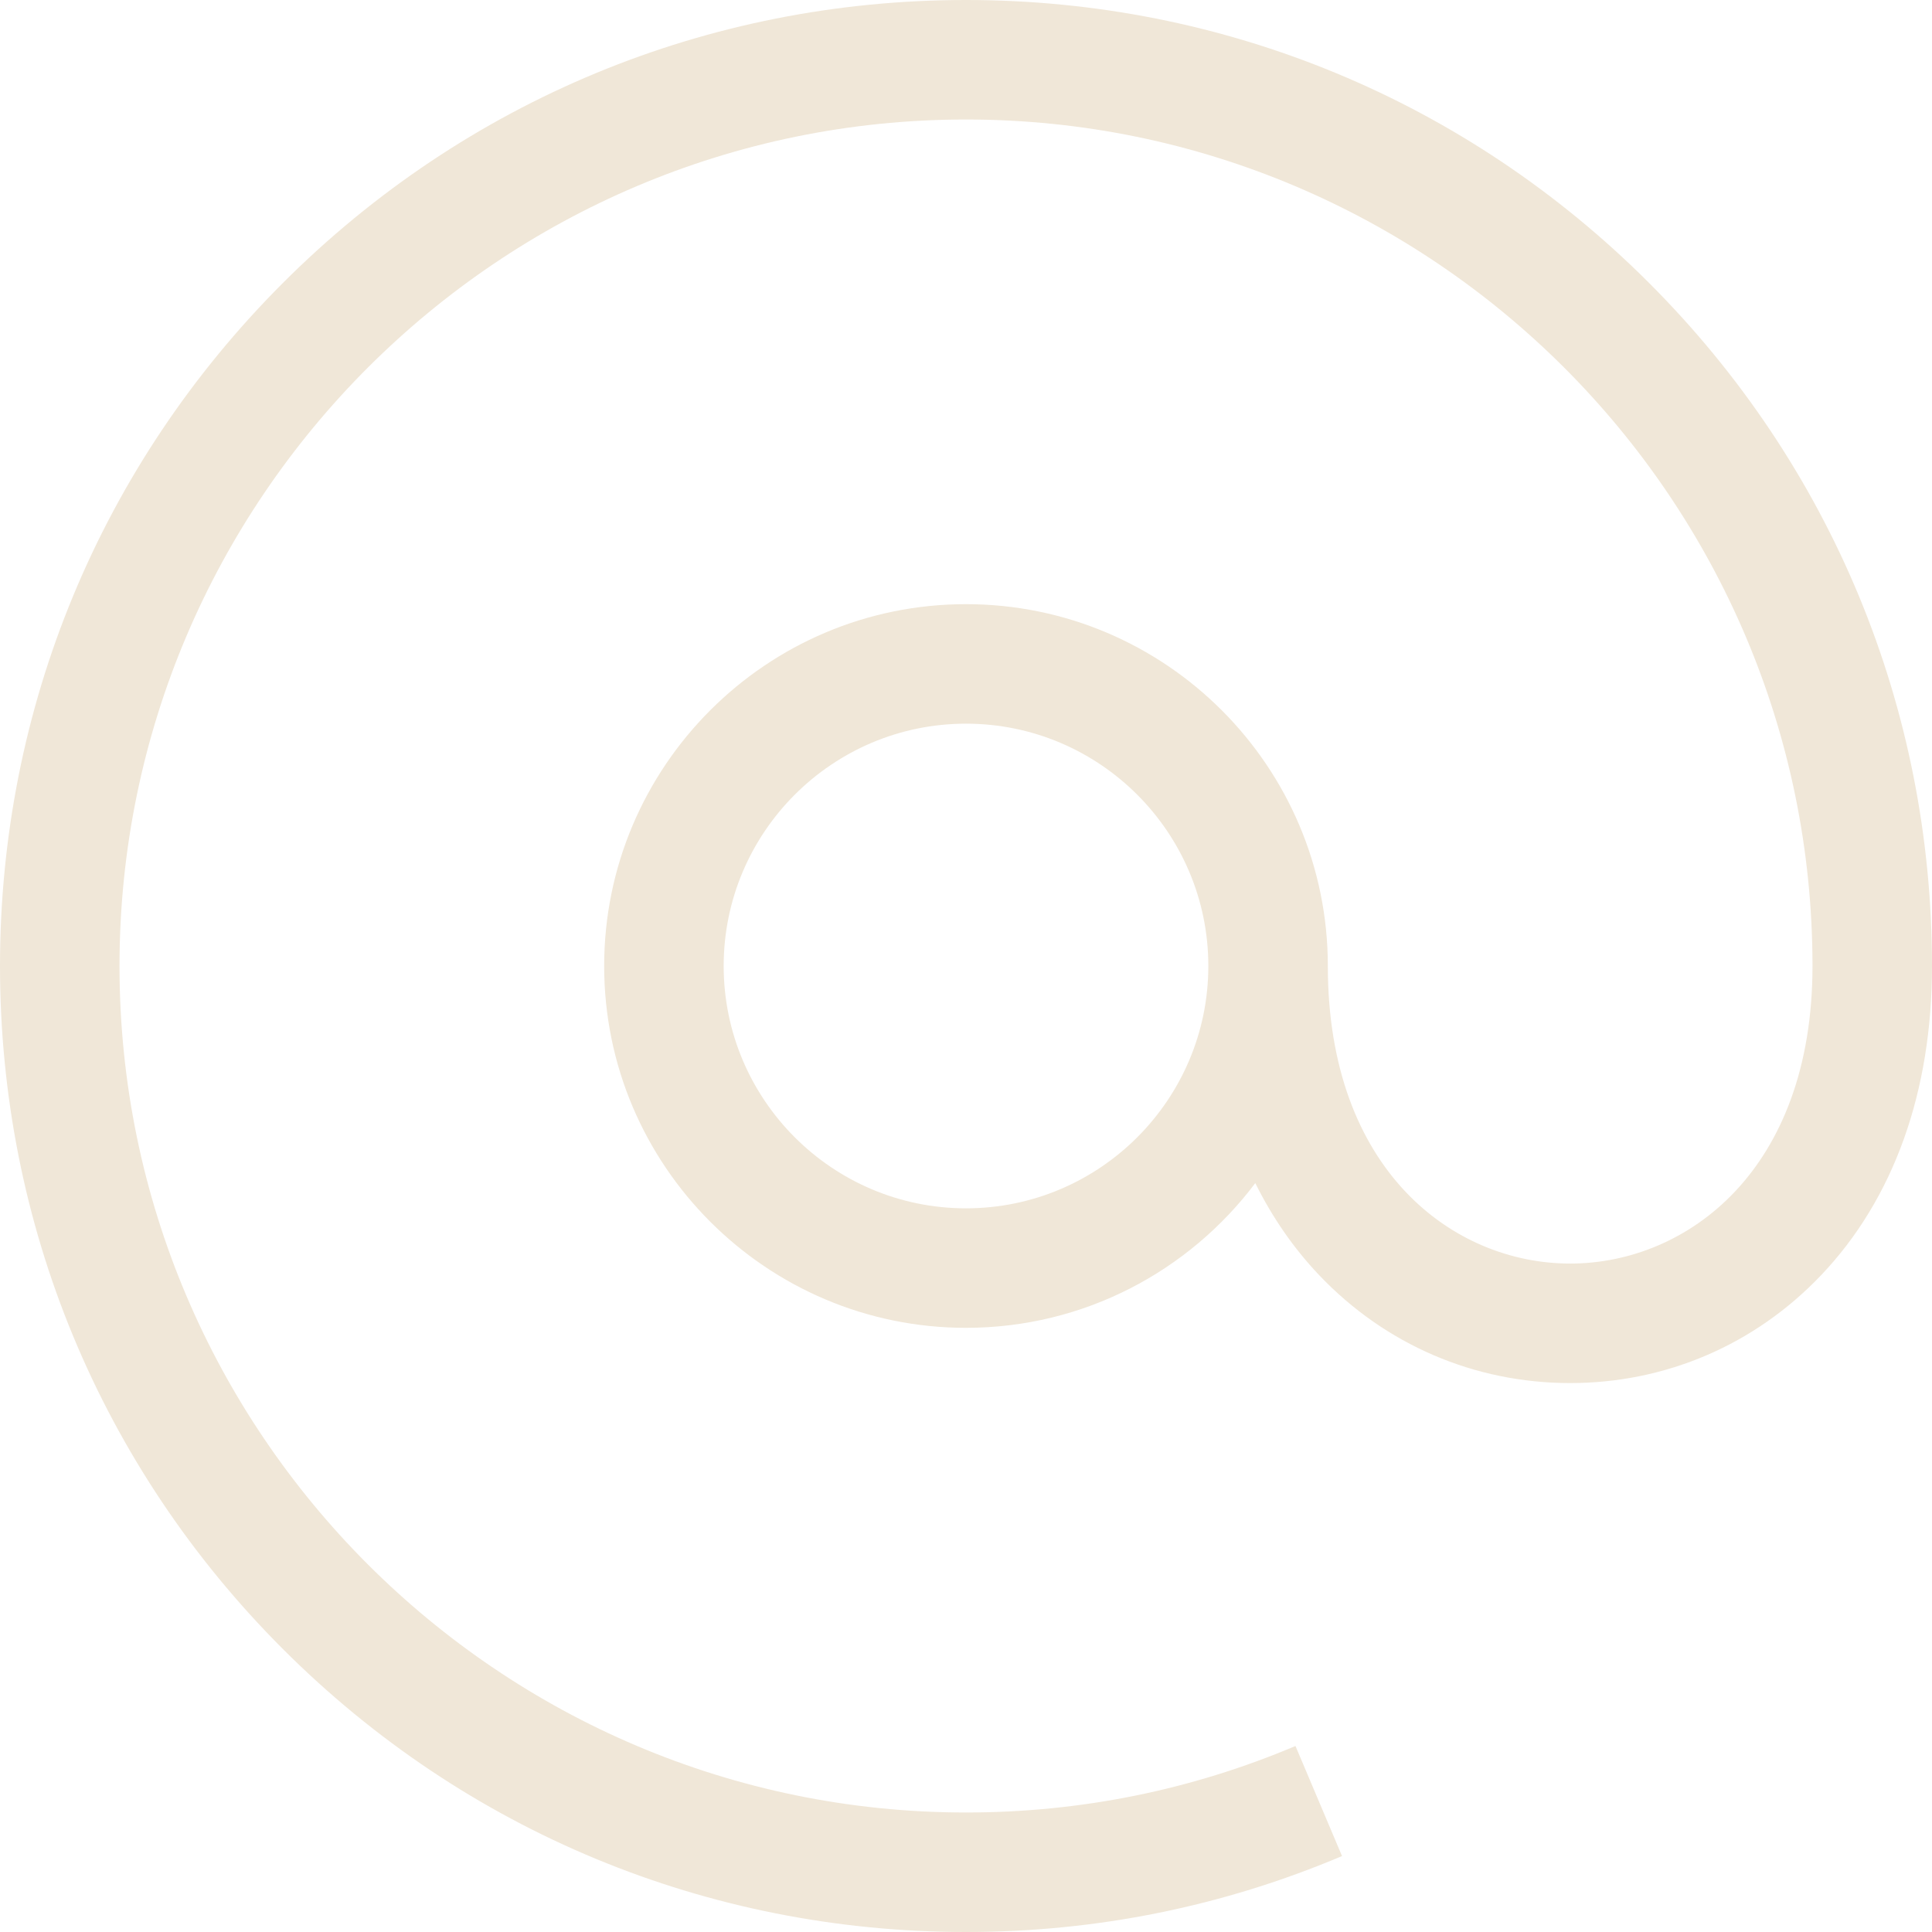
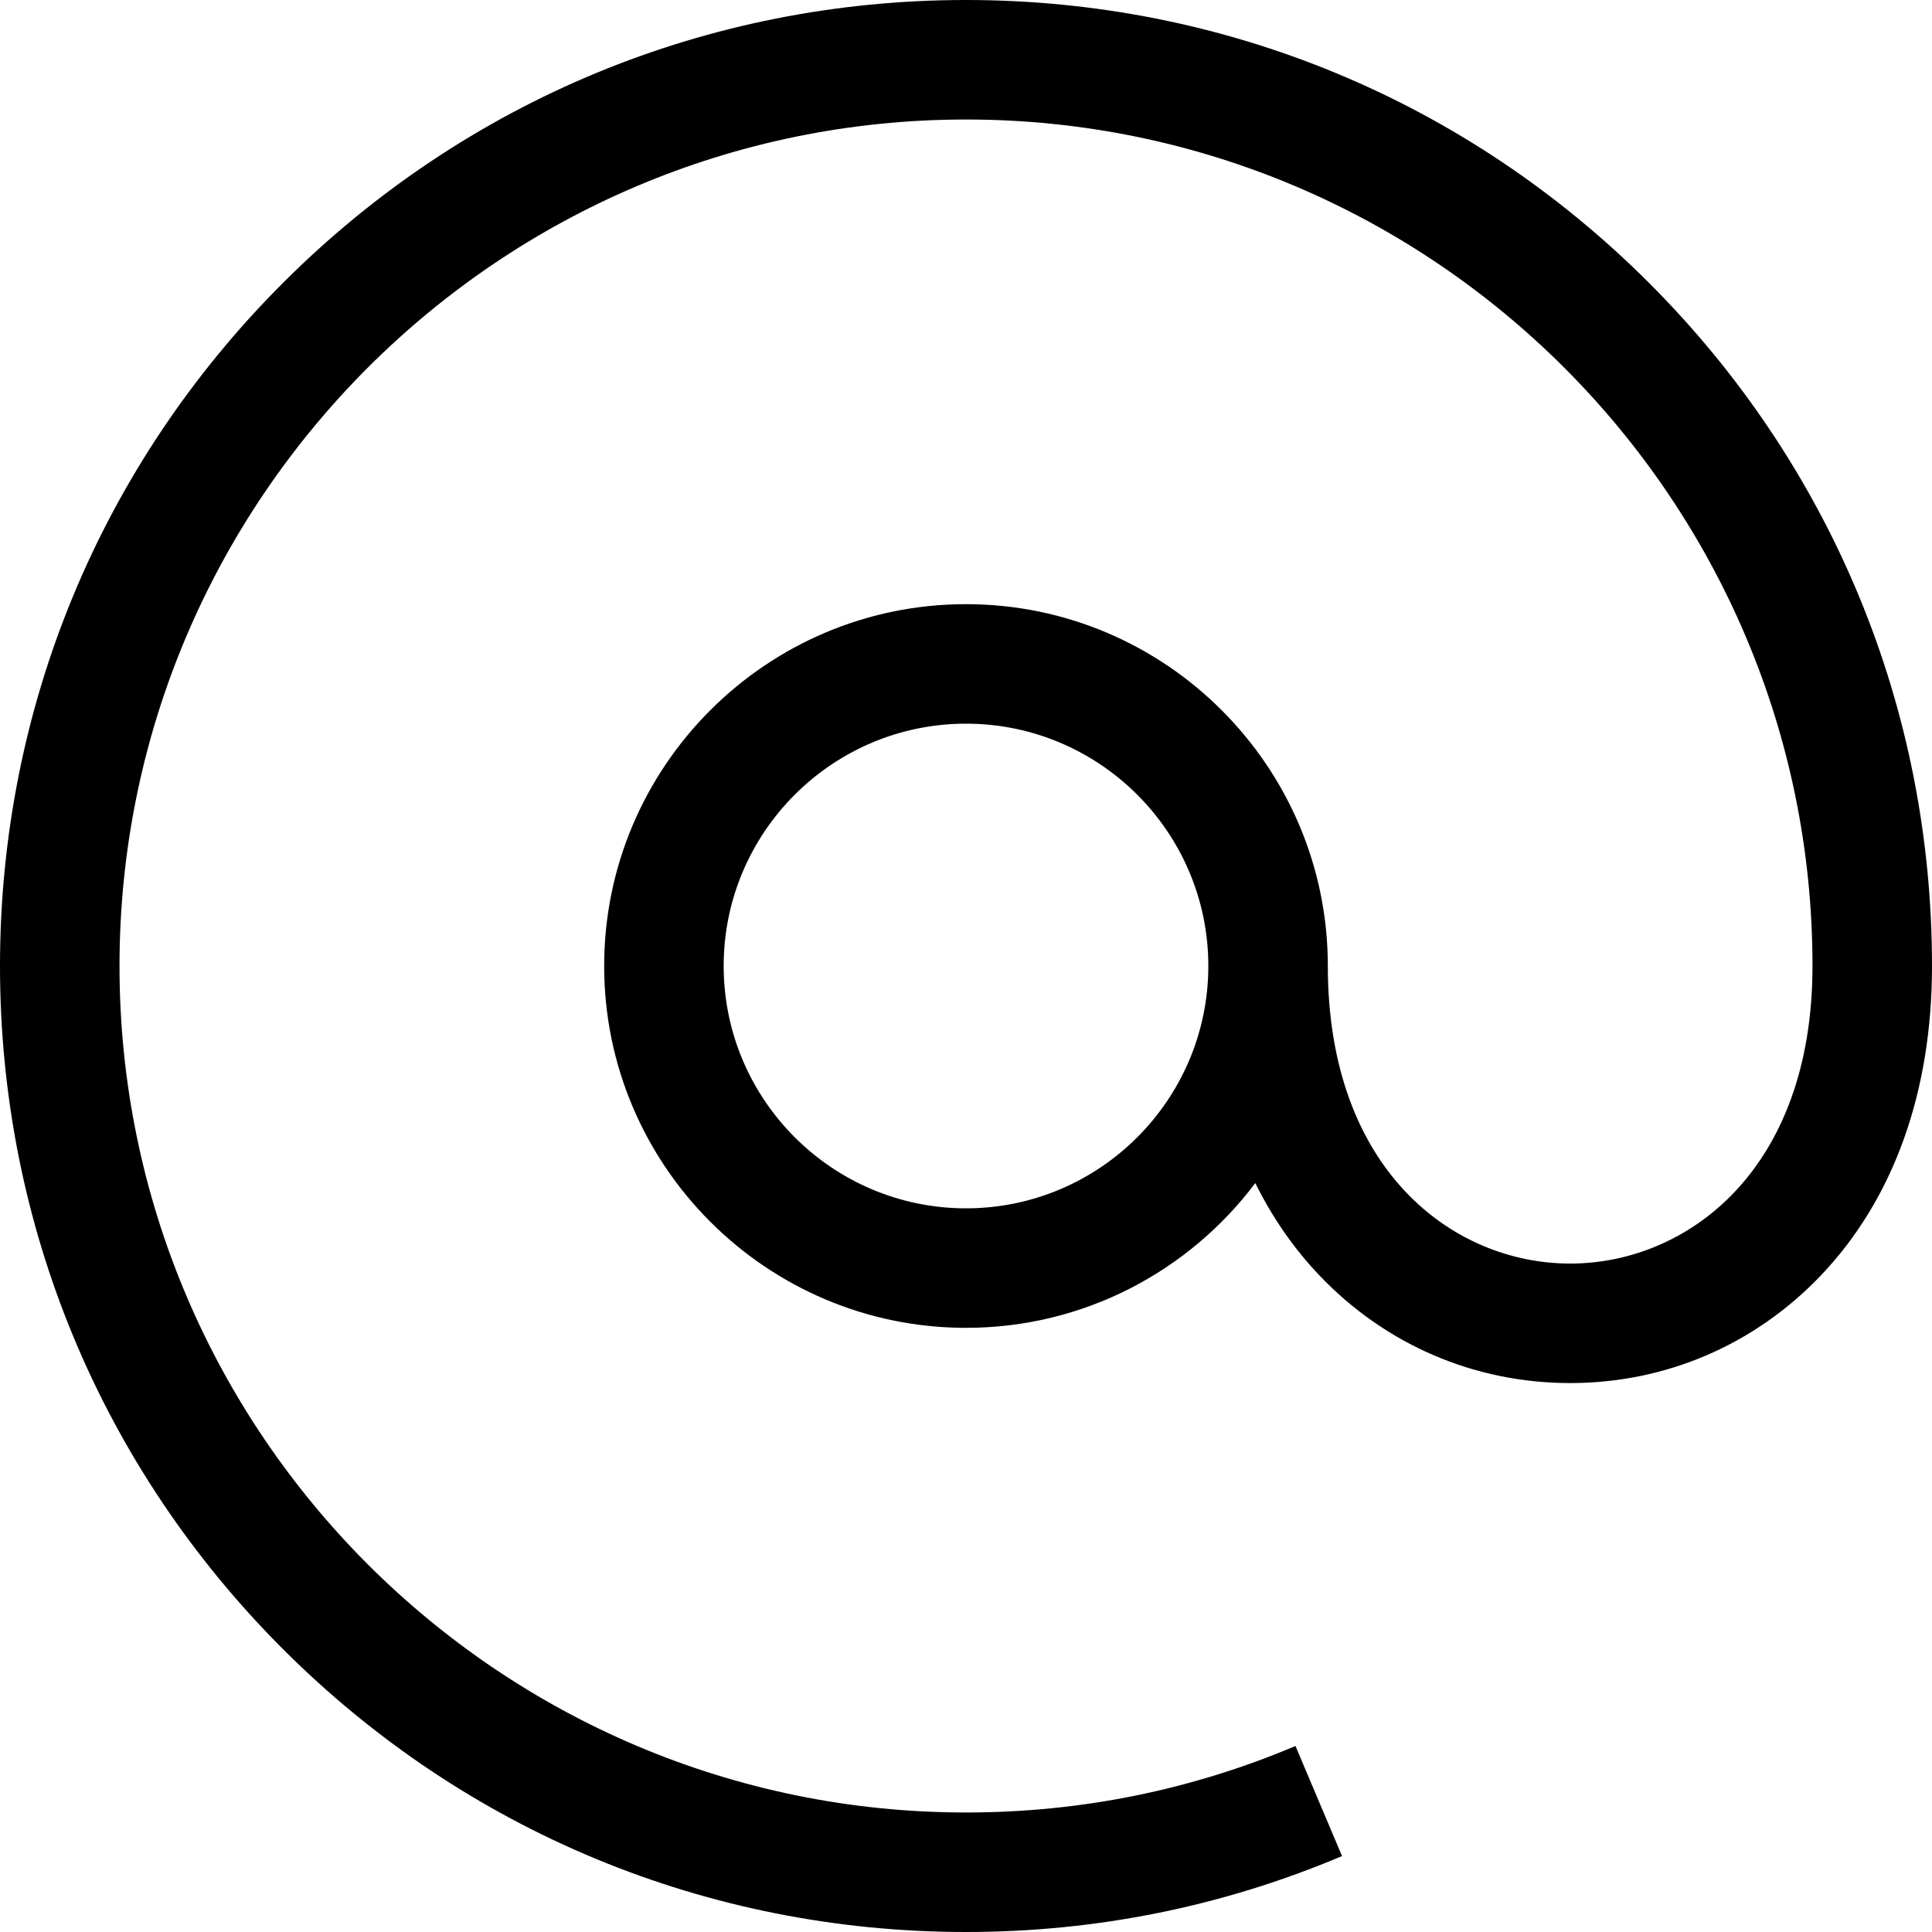
- <svg xmlns="http://www.w3.org/2000/svg" fill="#f0e7d8" version="1.1" id="Layer_1" x="0px" y="0px" viewBox="0 0 485 485" style="enable-background:new 0 0 485 485;" xml:space="preserve">
-   <path d="M413.974,71.026C368.171,25.225,307.274,0,242.5,0S116.829,25.225,71.026,71.026C25.225,116.829,0,177.726,0,242.5  s25.225,125.671,71.026,171.474C116.829,459.775,177.726,485,242.5,485c32.731,0,64.491-6.414,94.397-19.063l-11.688-27.63  C299.022,449.384,271.194,455,242.5,455C125.327,455,30,359.673,30,242.5S125.327,30,242.5,30S455,125.327,455,242.5  c0,51.323-31.534,74.699-60.834,74.699c-29.299,0-60.833-23.375-60.833-74.699c0-50.086-40.747-90.833-90.833-90.833  s-90.833,40.748-90.833,90.833s40.747,90.833,90.833,90.833c29.655,0,56.034-14.286,72.622-36.335  c4.248,8.577,9.594,16.336,16.04,23.113c16.613,17.468,38.988,27.087,63.004,27.087c24.017,0,46.392-9.62,63.005-27.087  C475.377,300.97,485,274.132,485,242.5C485,177.726,459.775,116.829,413.974,71.026z M242.5,303.333  c-33.543,0-60.833-27.29-60.833-60.833s27.29-60.833,60.833-60.833s60.833,27.29,60.833,60.833S276.043,303.333,242.5,303.333z" />
+ <svg xmlns="http://www.w3.org/2000/svg" version="1.1" id="Layer_1" x="0px" y="0px" viewBox="0 0 485 485" style="enable-background:new 0 0 485 485;" xml:space="preserve">
+   <path fill="current" d="M413.974,71.026C368.171,25.225,307.274,0,242.5,0S116.829,25.225,71.026,71.026C25.225,116.829,0,177.726,0,242.5  s25.225,125.671,71.026,171.474C116.829,459.775,177.726,485,242.5,485c32.731,0,64.491-6.414,94.397-19.063l-11.688-27.63  C299.022,449.384,271.194,455,242.5,455C125.327,455,30,359.673,30,242.5S125.327,30,242.5,30S455,125.327,455,242.5  c0,51.323-31.534,74.699-60.834,74.699c-29.299,0-60.833-23.375-60.833-74.699c0-50.086-40.747-90.833-90.833-90.833  s-90.833,40.748-90.833,90.833s40.747,90.833,90.833,90.833c29.655,0,56.034-14.286,72.622-36.335  c4.248,8.577,9.594,16.336,16.04,23.113c16.613,17.468,38.988,27.087,63.004,27.087c24.017,0,46.392-9.62,63.005-27.087  C475.377,300.97,485,274.132,485,242.5C485,177.726,459.775,116.829,413.974,71.026z M242.5,303.333  c-33.543,0-60.833-27.29-60.833-60.833s27.29-60.833,60.833-60.833s60.833,27.29,60.833,60.833S276.043,303.333,242.5,303.333z" />
</svg>
